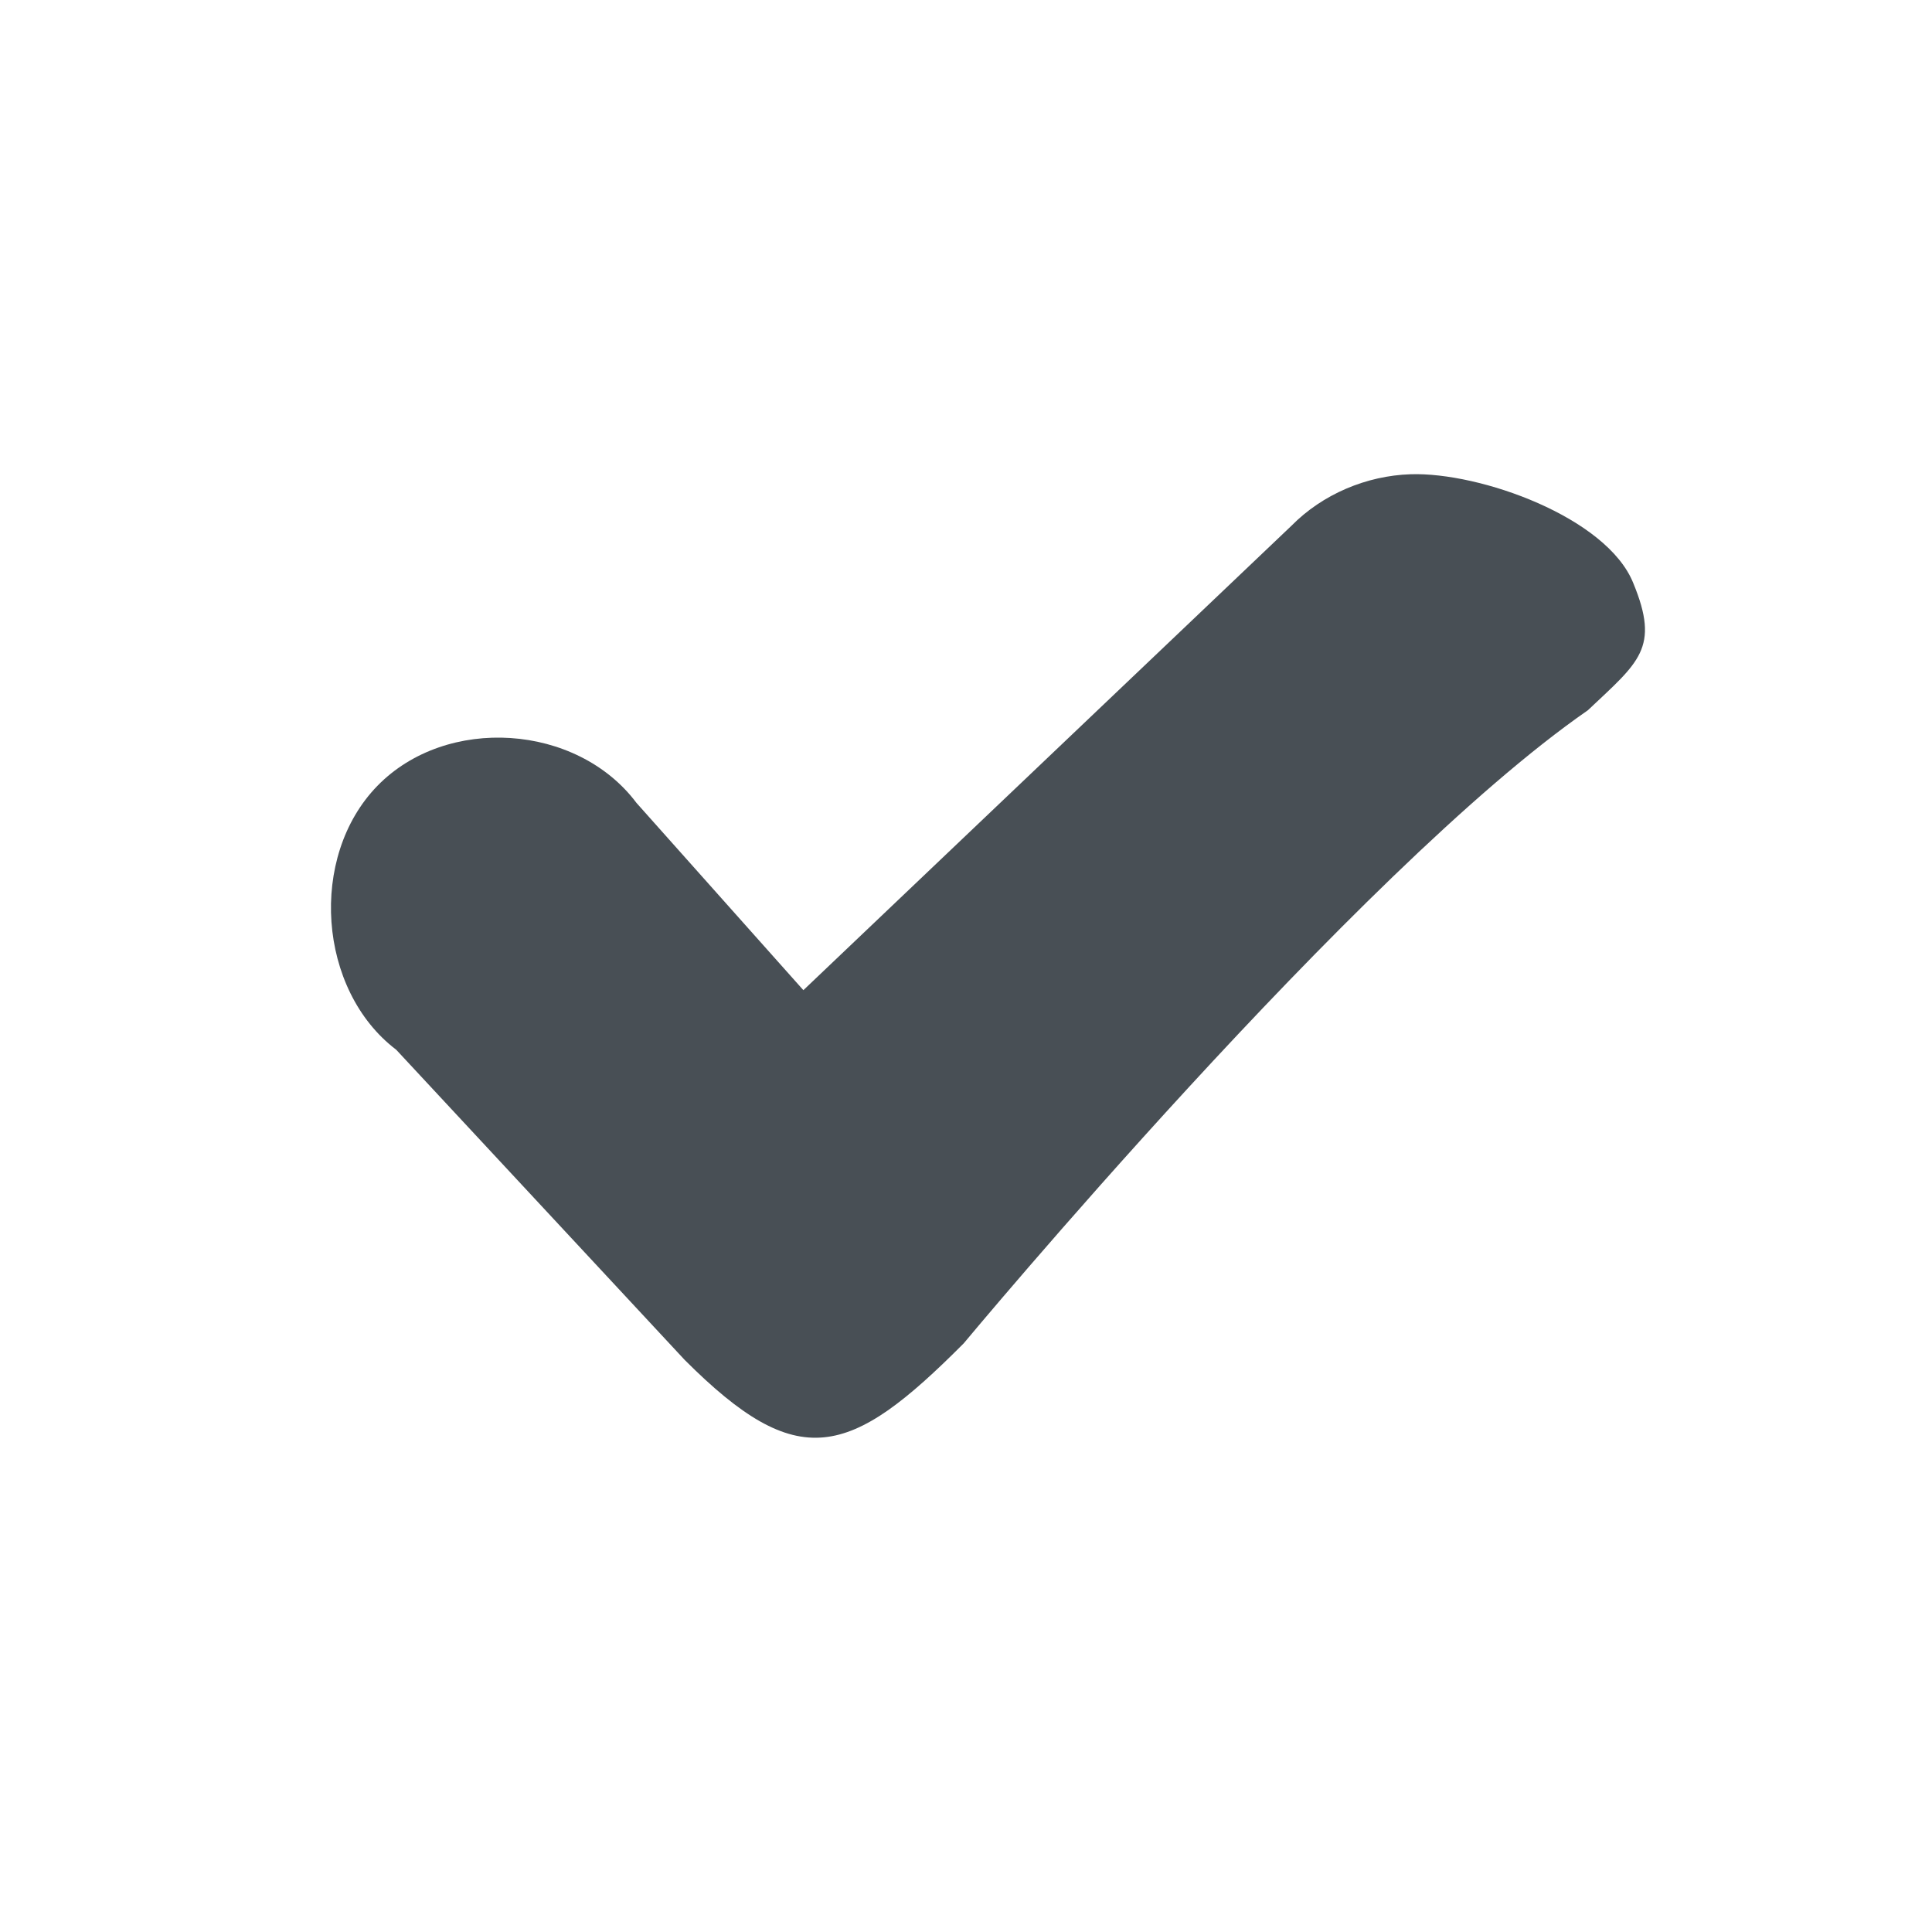
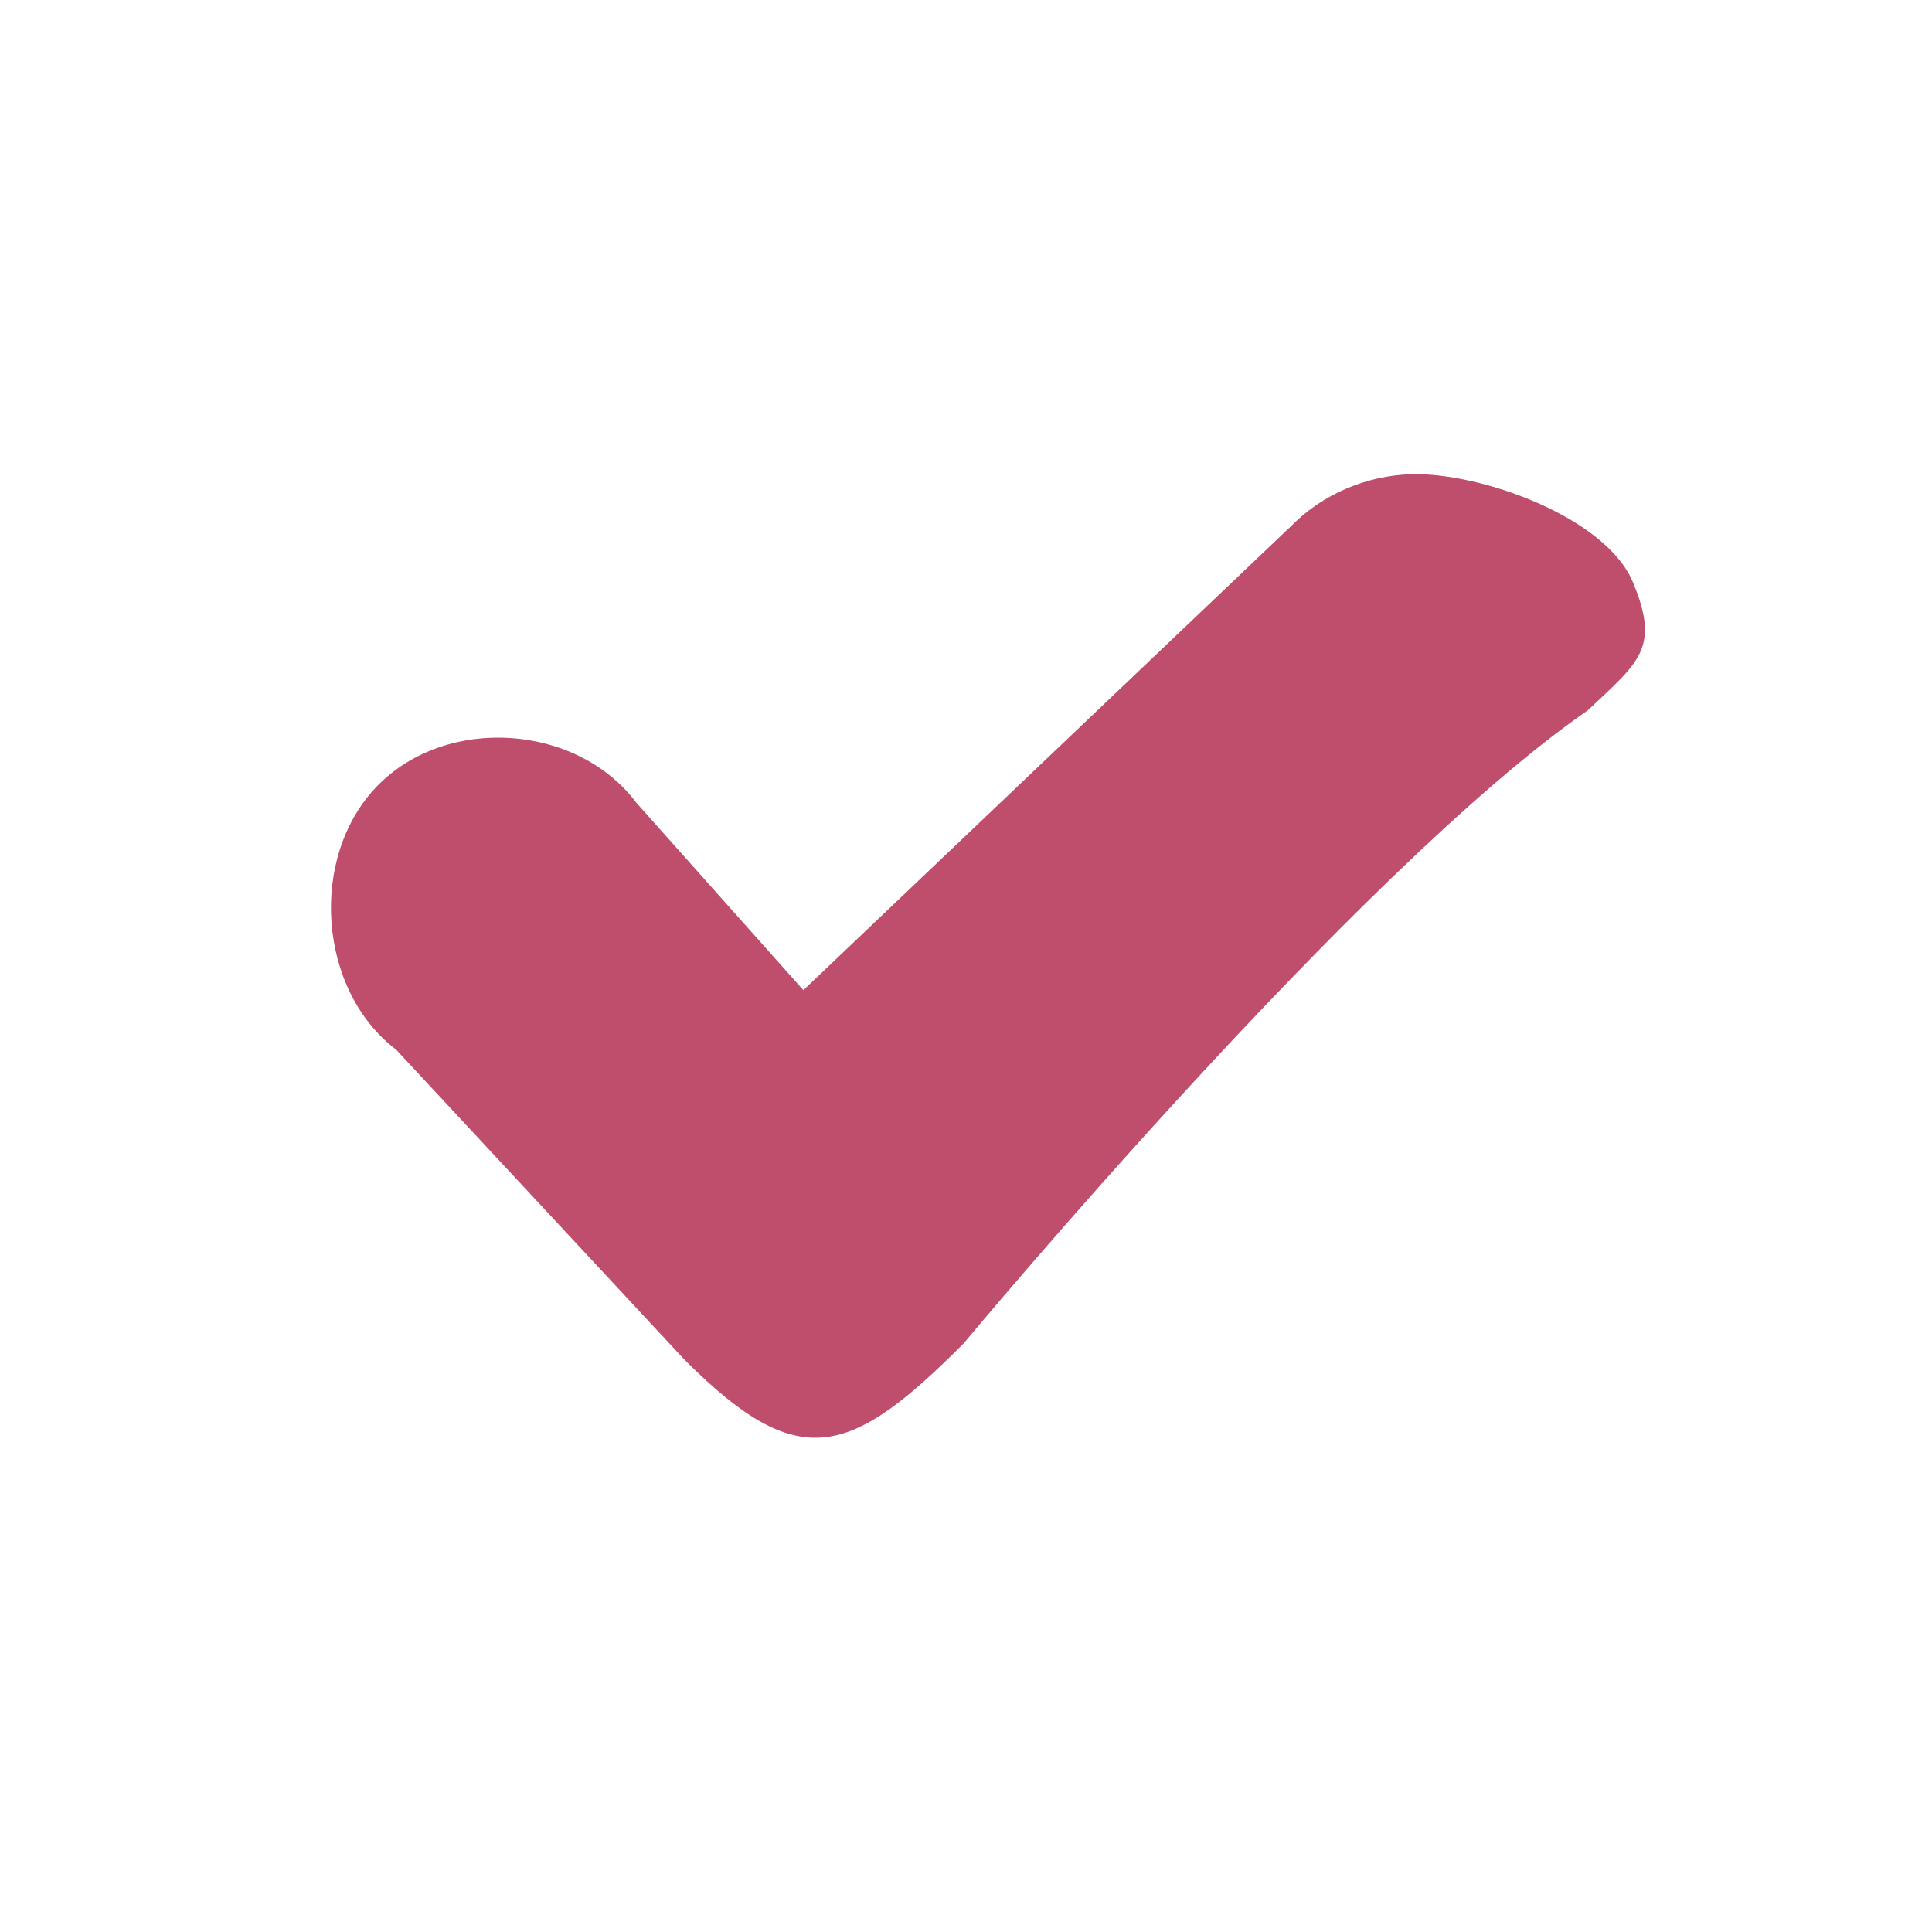
<svg xmlns="http://www.w3.org/2000/svg" width="133pt" height="133pt" viewBox="0 0 133 133" version="1.1">
  <g id="surface1">
-     <path style=" stroke:none;fill-rule:nonzero;fill:#484f55;fill-opacity:1;" d="M 97.102 32.648 C 94.074 32.746 91.047 34.016 88.898 36.199 L 55.305 68.164 L 43.816 55.273 C 39.715 49.805 30.73 49.219 25.977 54.102 C 21.223 58.984 21.875 68.164 27.277 72.266 L 47.137 93.621 C 54.949 101.434 58.465 100.391 66.34 92.48 C 66.34 92.48 93.426 59.895 109.309 48.895 C 112.824 45.574 114.289 44.629 112.434 40.137 C 110.613 35.613 101.887 32.488 97.102 32.648 Z M 97.102 32.648 " />
+     <path style=" stroke:none;fill-rule:nonzero;fill:#bf4e6d;fill-opacity:1;" d="M 97.102 32.648 C 94.074 32.746 91.047 34.016 88.898 36.199 L 55.305 68.164 L 43.816 55.273 C 39.715 49.805 30.73 49.219 25.977 54.102 C 21.223 58.984 21.875 68.164 27.277 72.266 L 47.137 93.621 C 54.949 101.434 58.465 100.391 66.34 92.48 C 66.34 92.48 93.426 59.895 109.309 48.895 C 112.824 45.574 114.289 44.629 112.434 40.137 C 110.613 35.613 101.887 32.488 97.102 32.648 Z M 97.102 32.648 " />
  </g>
</svg>
